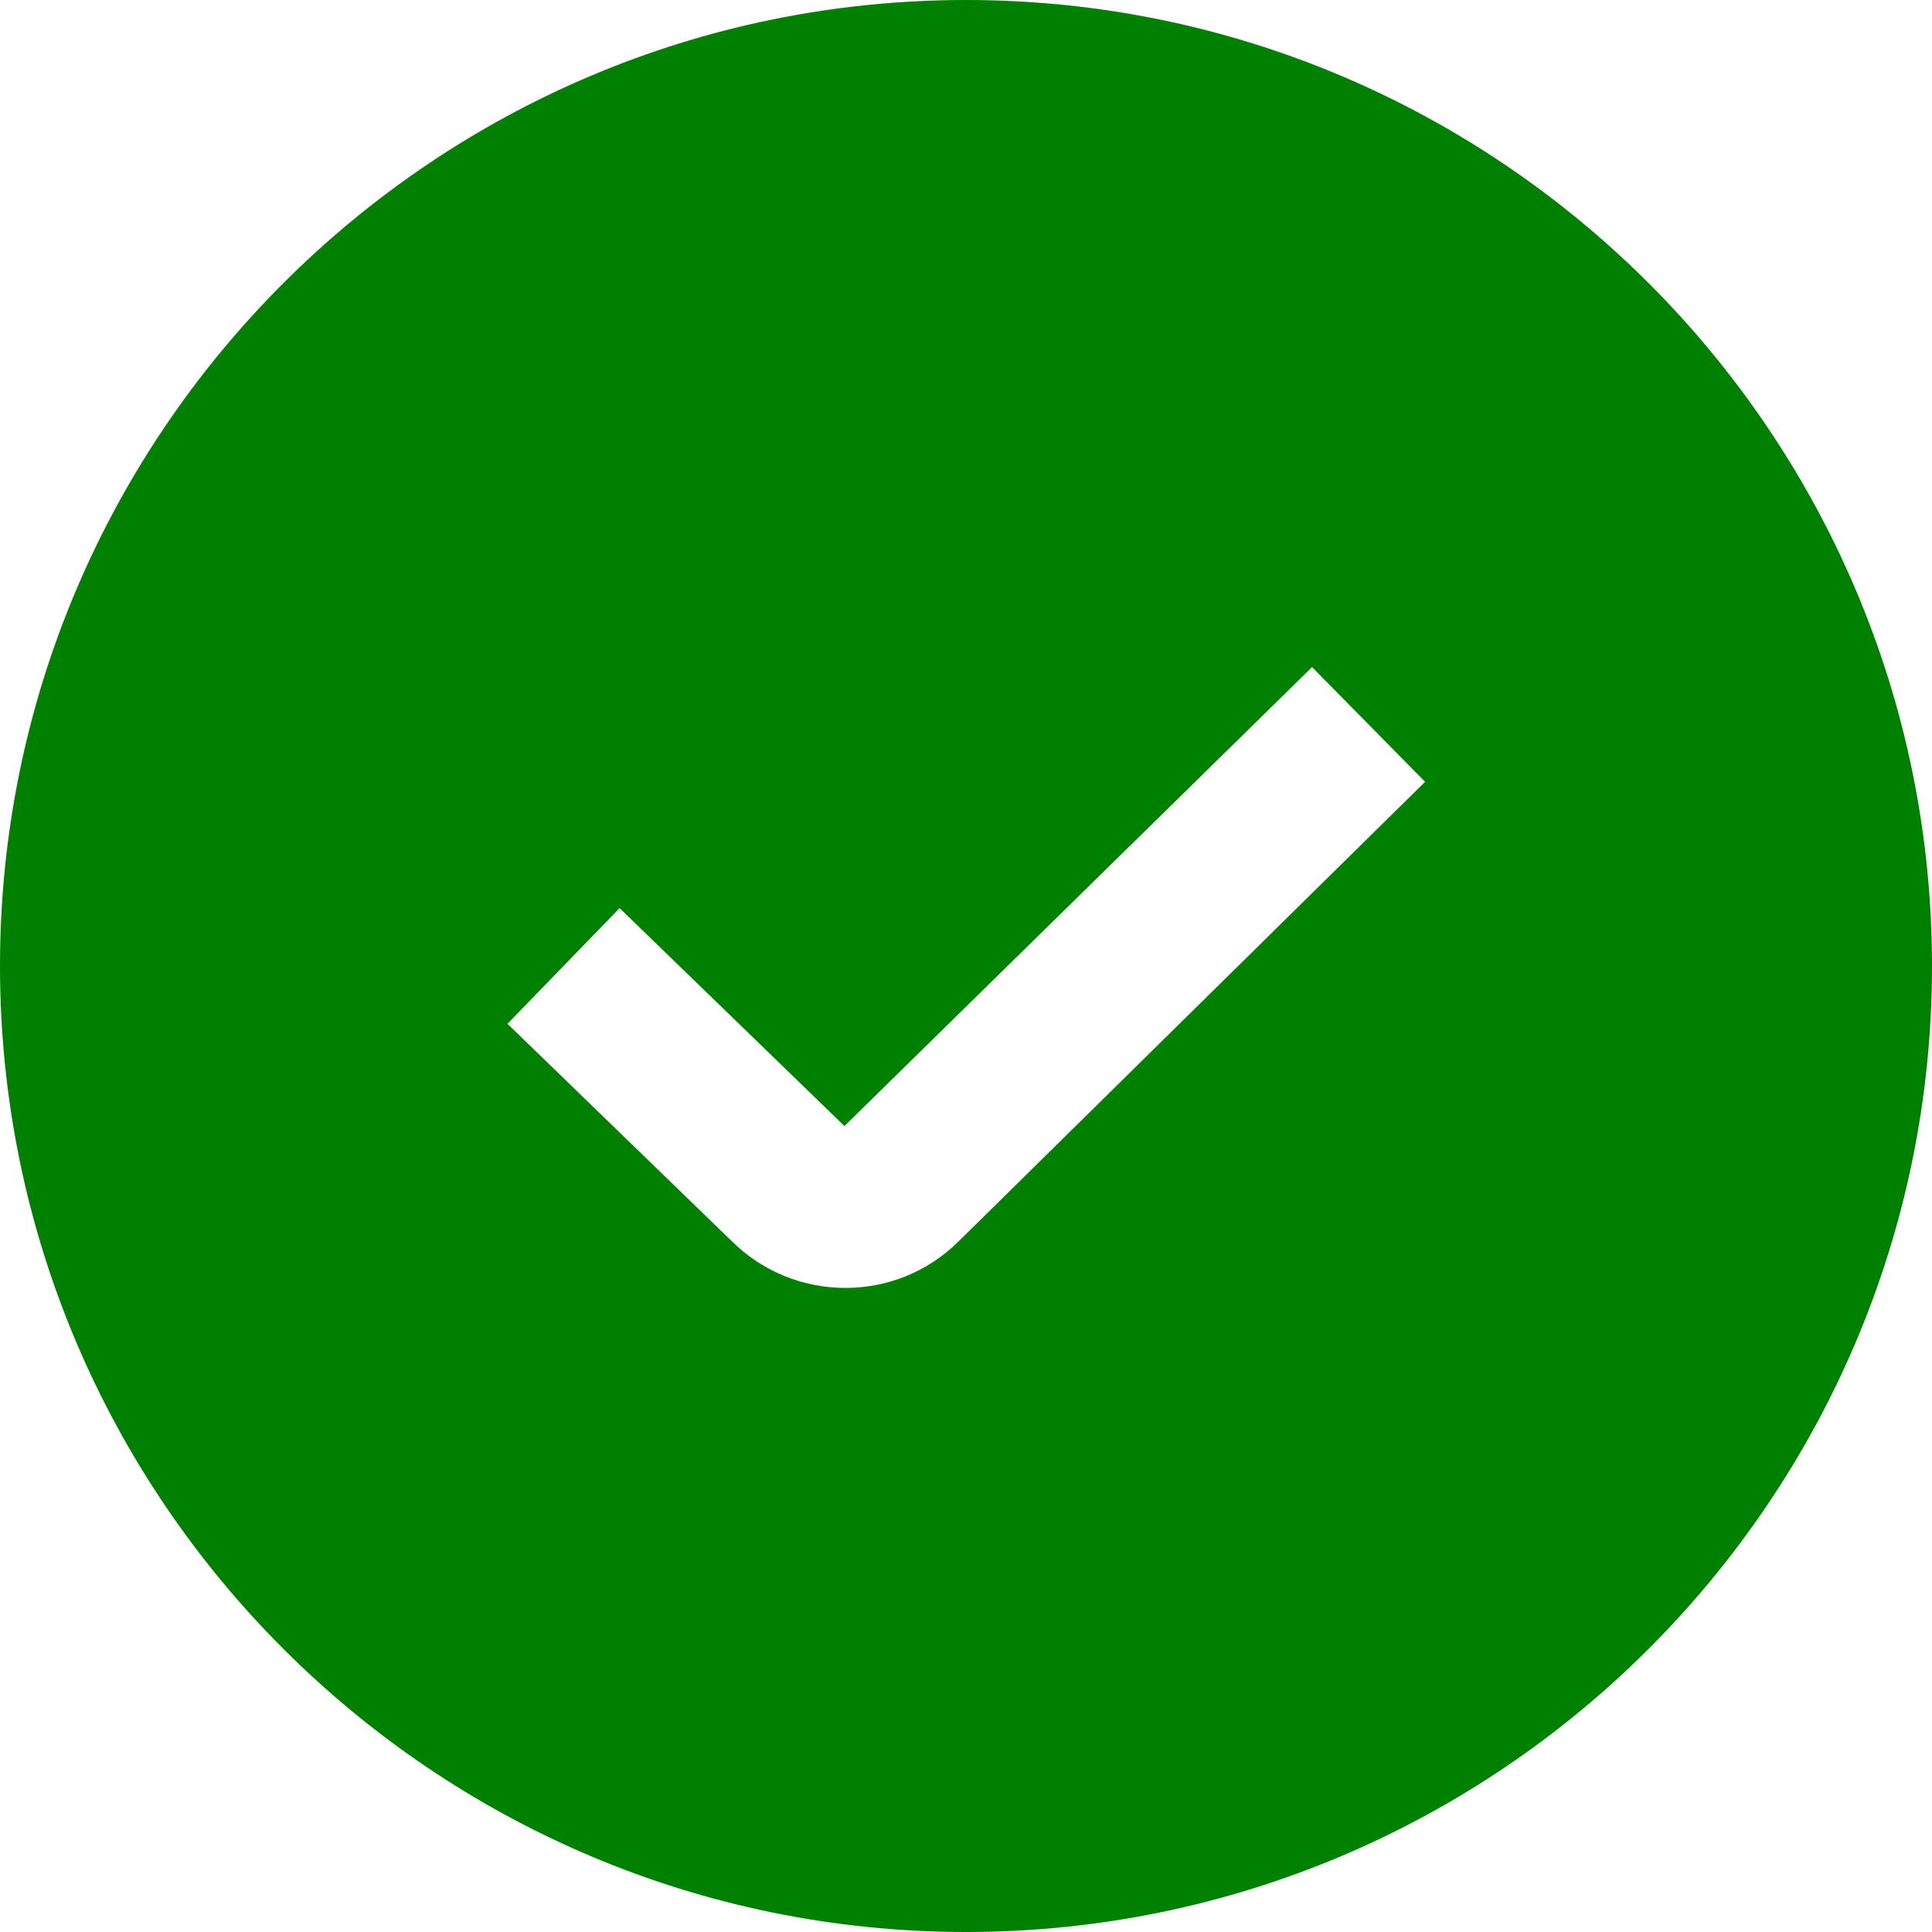
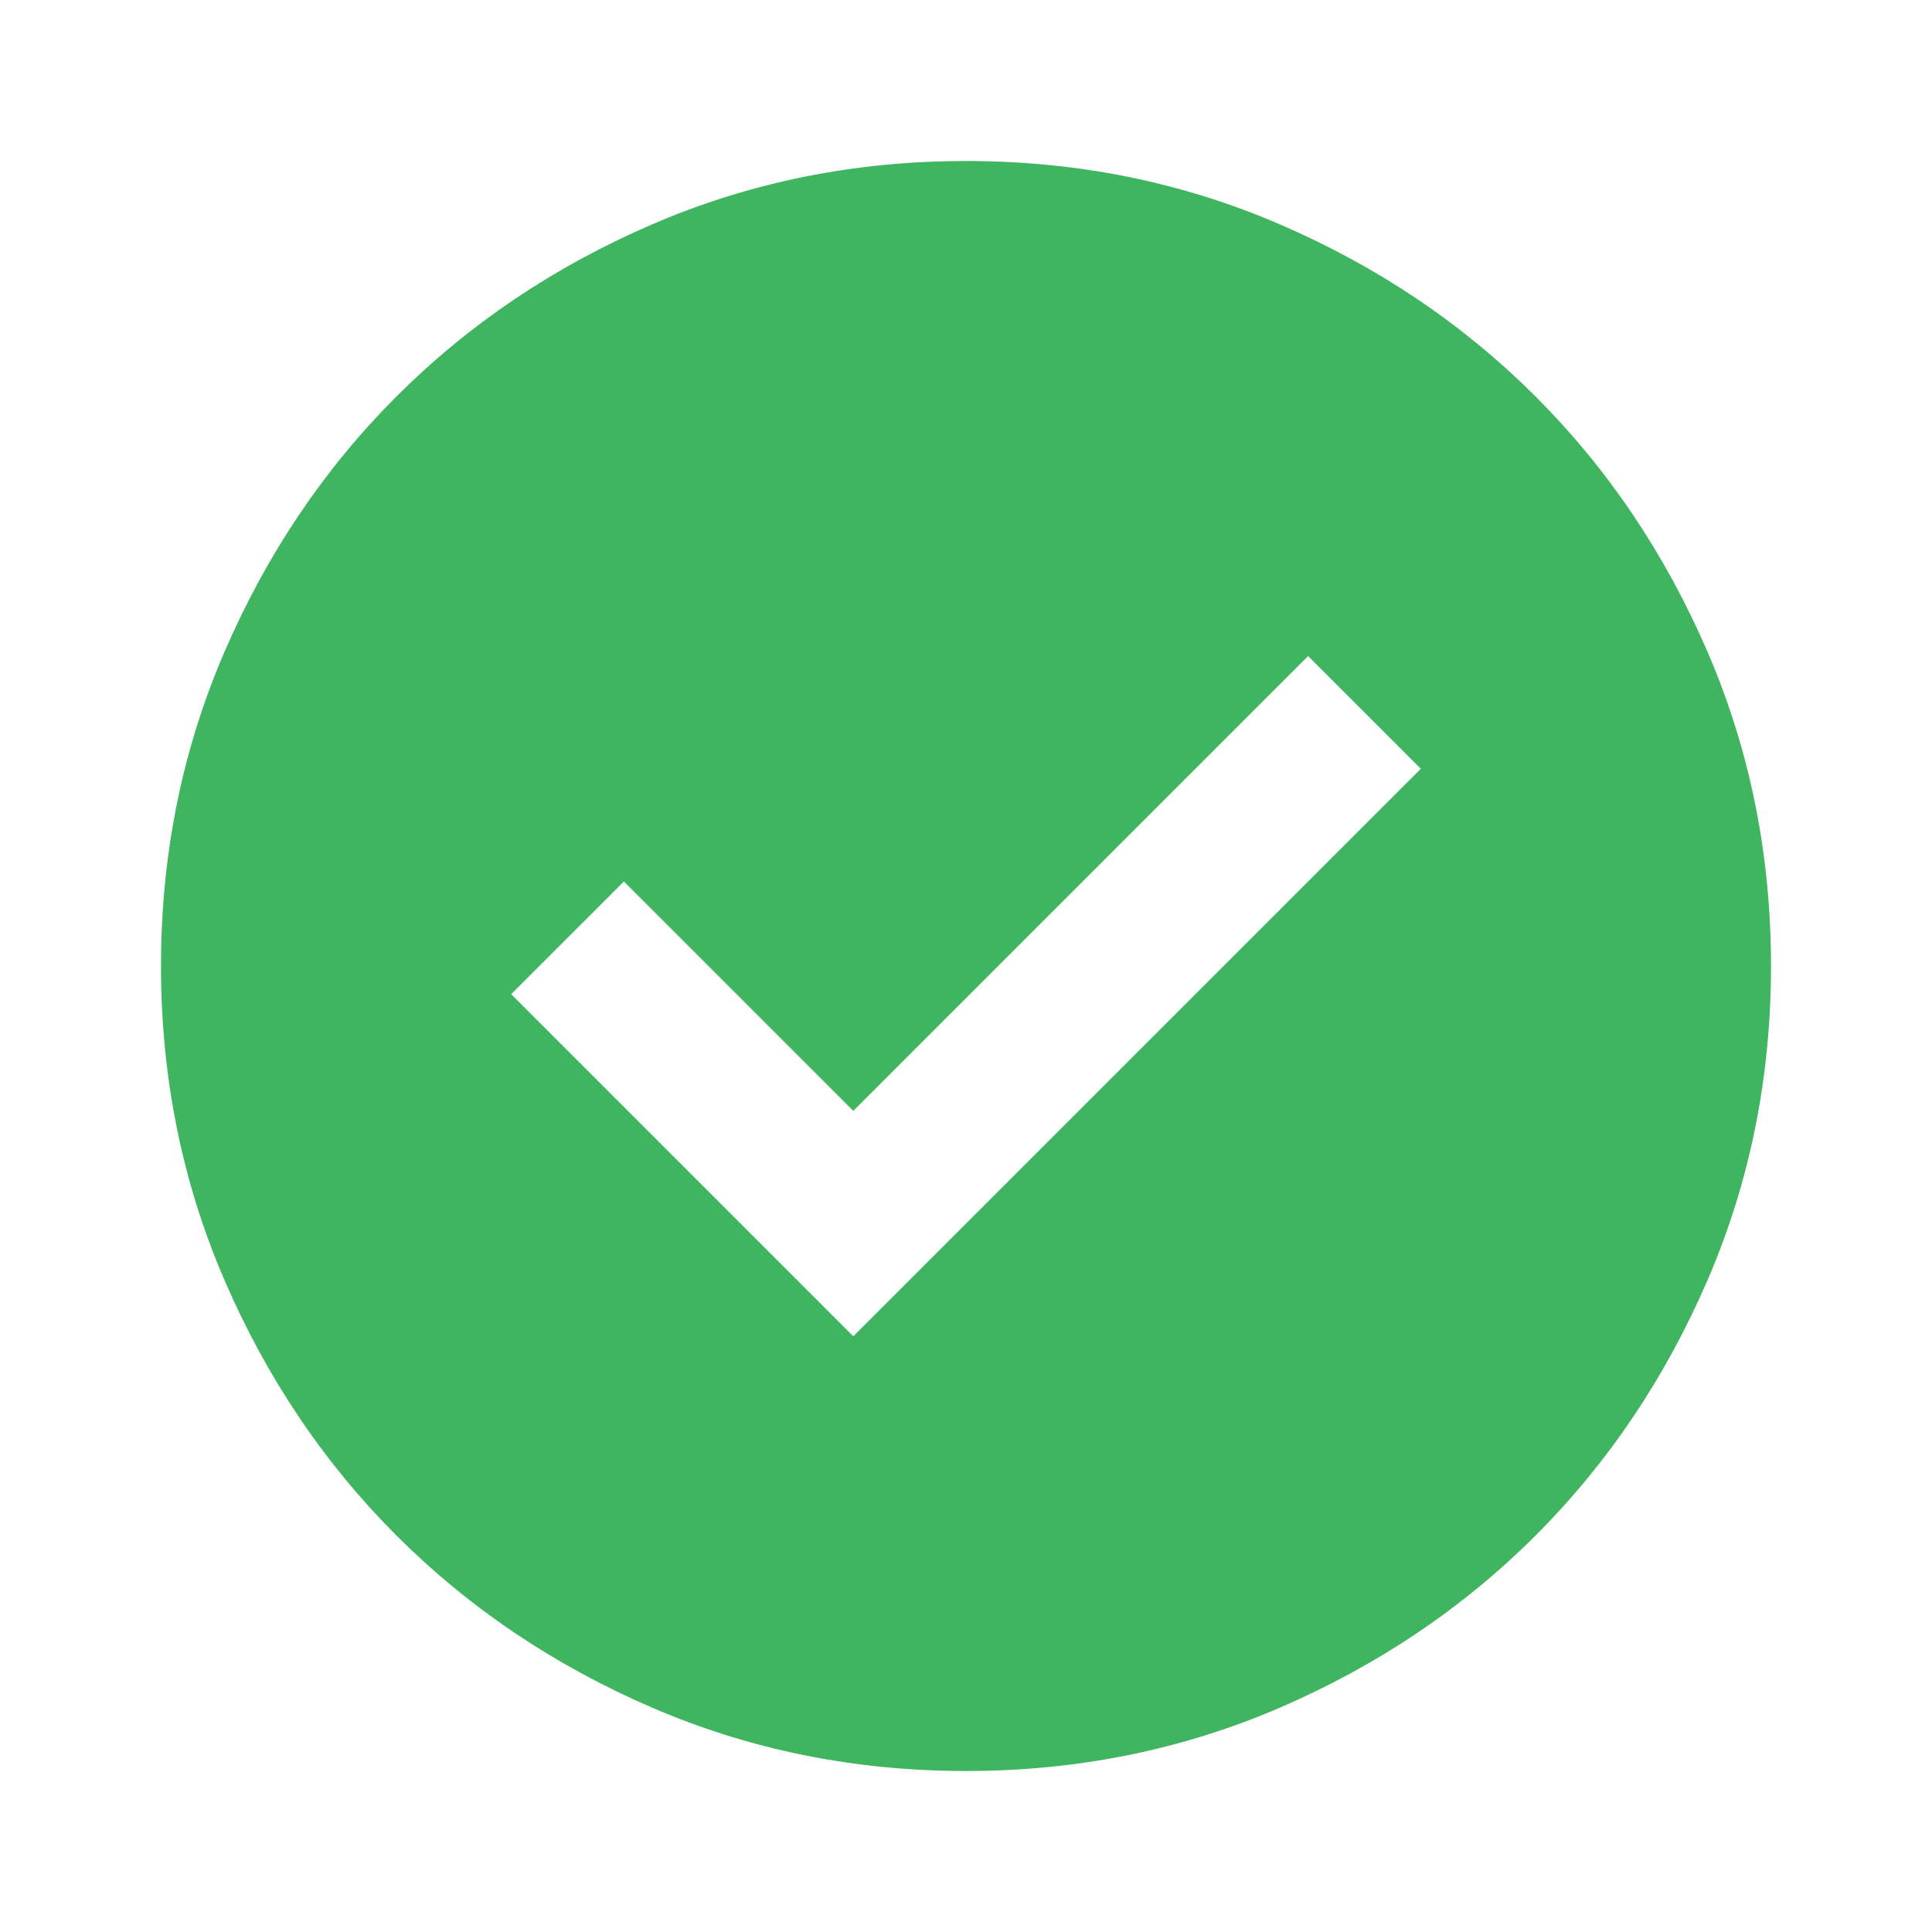
- <svg xmlns="http://www.w3.org/2000/svg" id="Layer_1" data-name="Layer 1" viewBox="0 0 24 24" width="512" height="512">
-   <path d="m12,0C5.383,0,0,5.383,0,12s5.383,12,12,12,12-5.383,12-12S18.617,0,12,0Zm-.091,15.419c-.387.387-.896.58-1.407.58s-1.025-.195-1.416-.585l-2.782-2.696,1.393-1.437,2.793,2.707,5.809-5.701,1.404,1.425-5.793,5.707Z" fill="green" />
+ <svg xmlns="http://www.w3.org/2000/svg" fill="#3fb560" height="24" viewBox="0 -960 960 960" width="24">
+   <path d="m424-296 282-282-56-56-226 226-114-114-56 56 170 170Zm56 216q-83 0-156-31.5T197-197q-54-54-85.5-127T80-480q0-83 31.5-156T197-763q54-54 127-85.5T480-880q83 0 156 31.5T763-763q54 54 85.5 127T880-480q0 83-31.5 156T763-197q-54 54-127 85.5T480-80Z" />
</svg>
